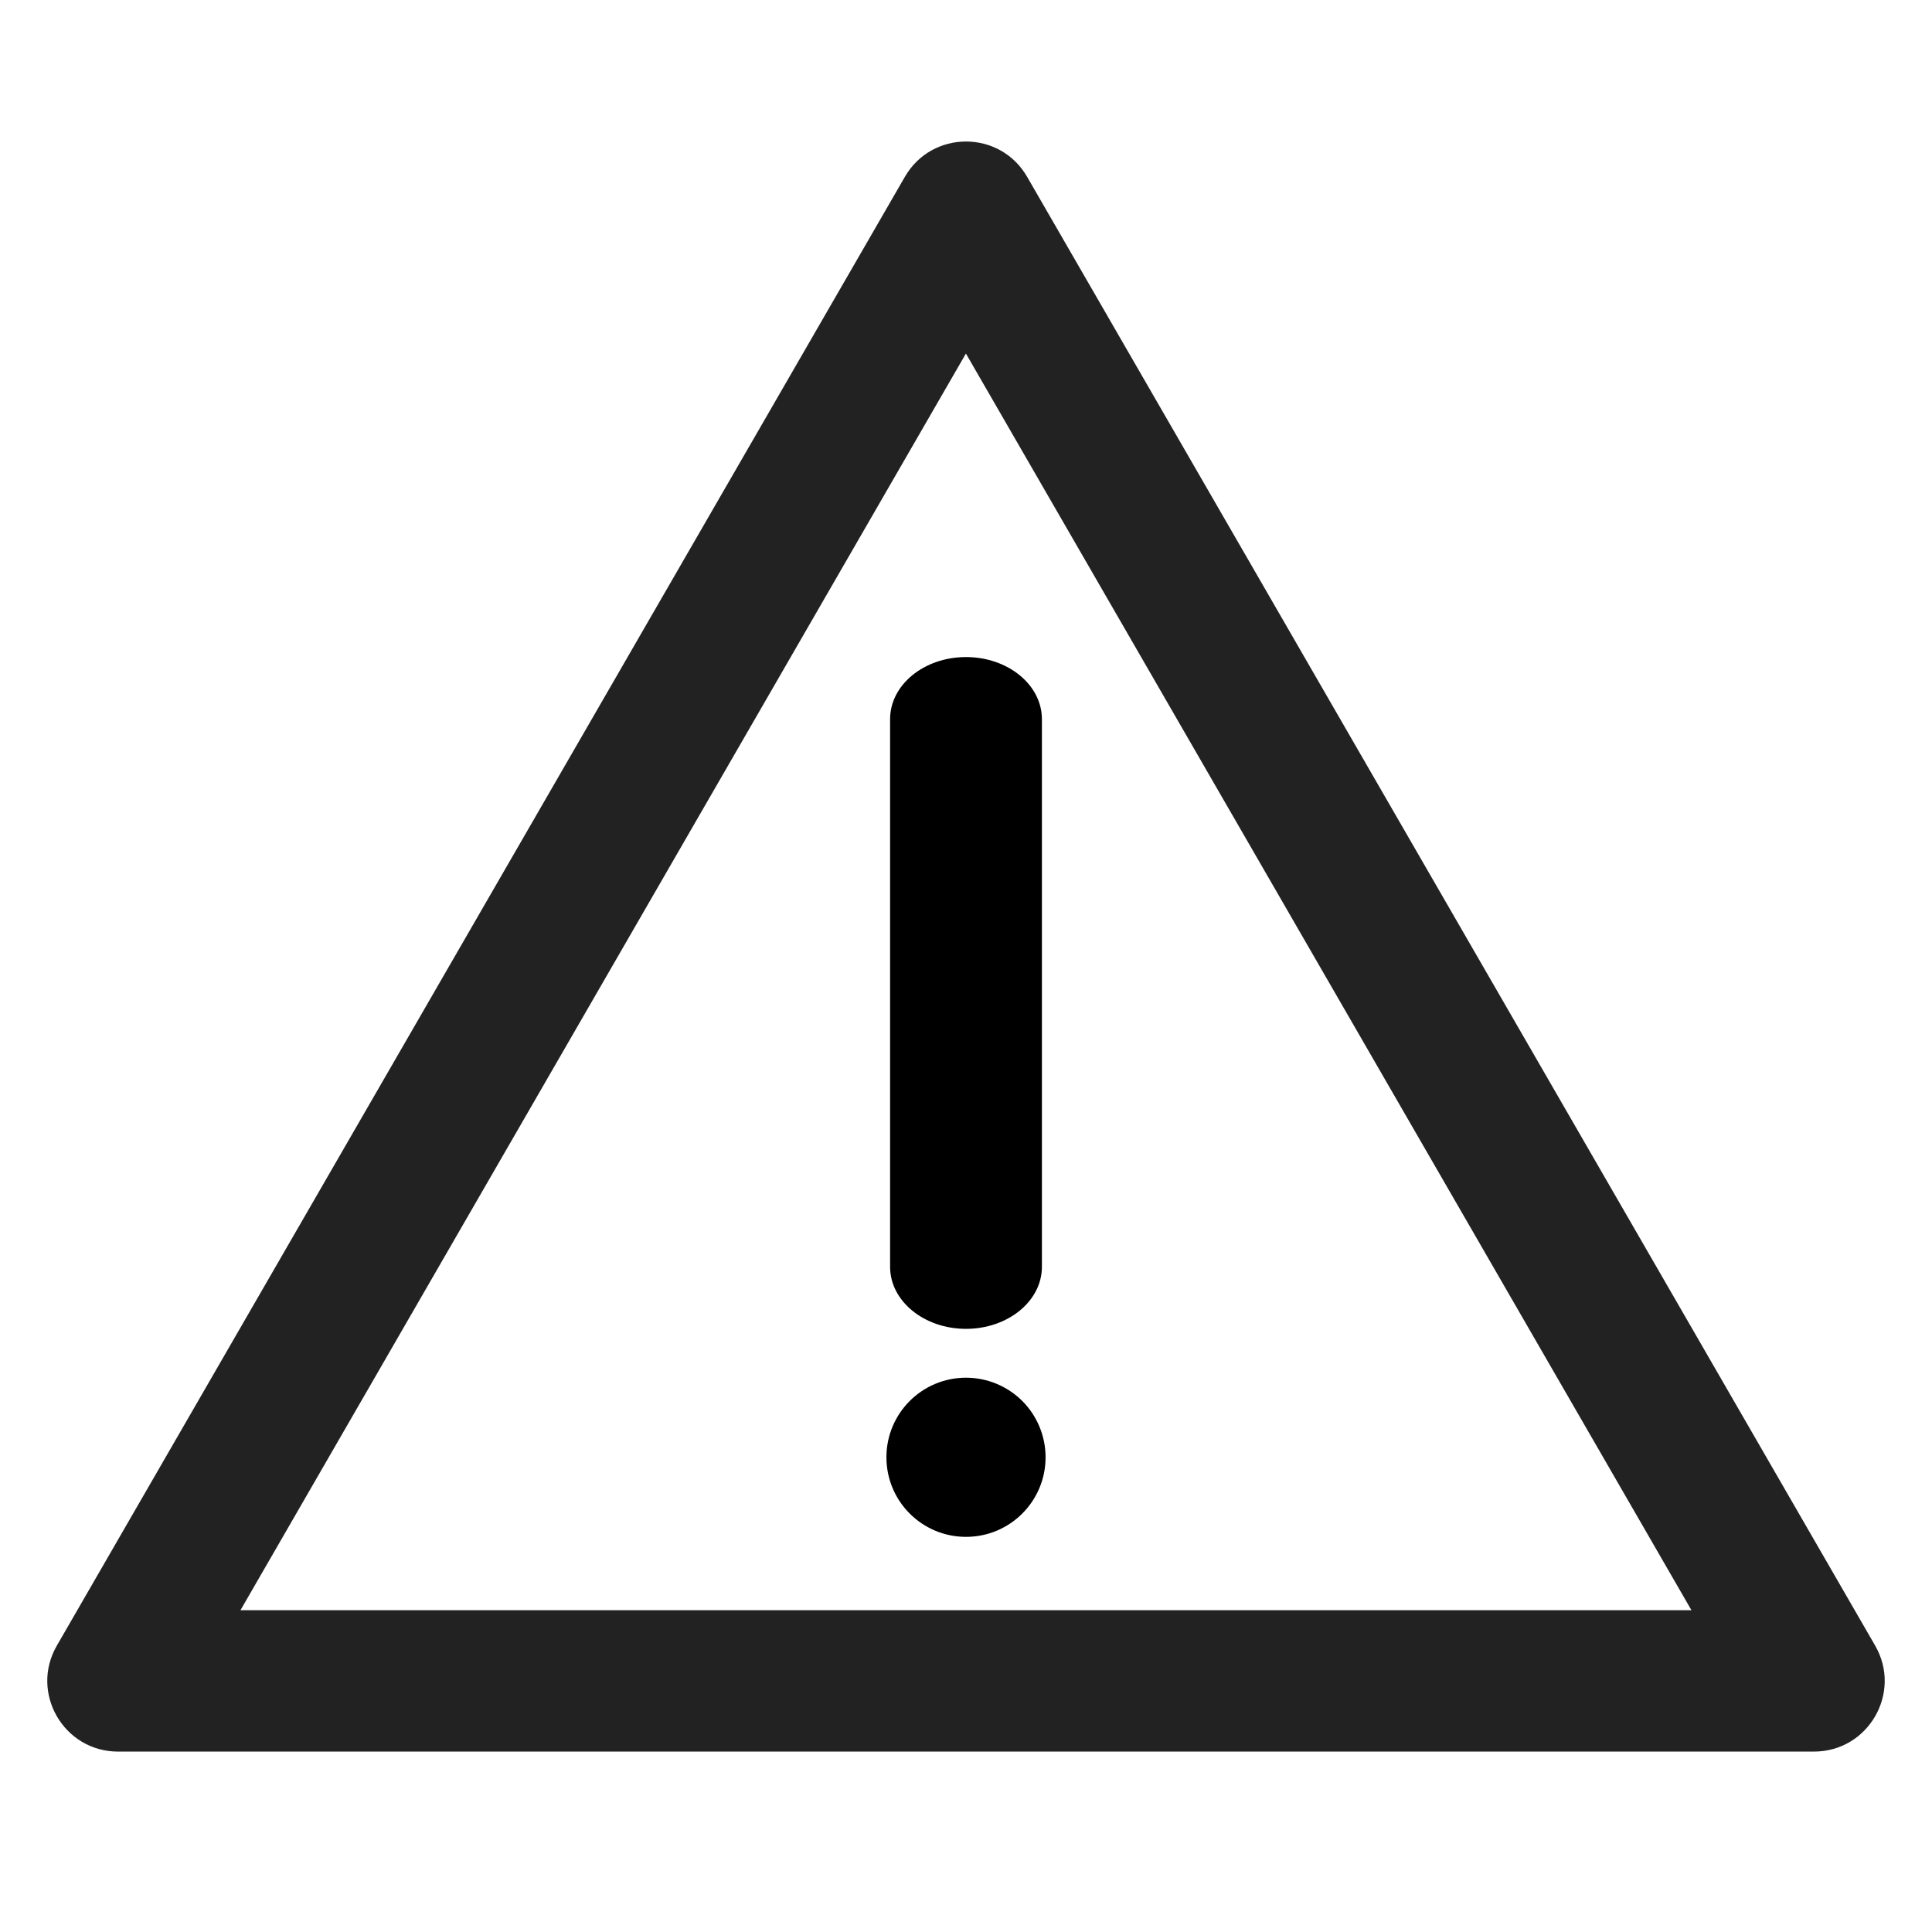
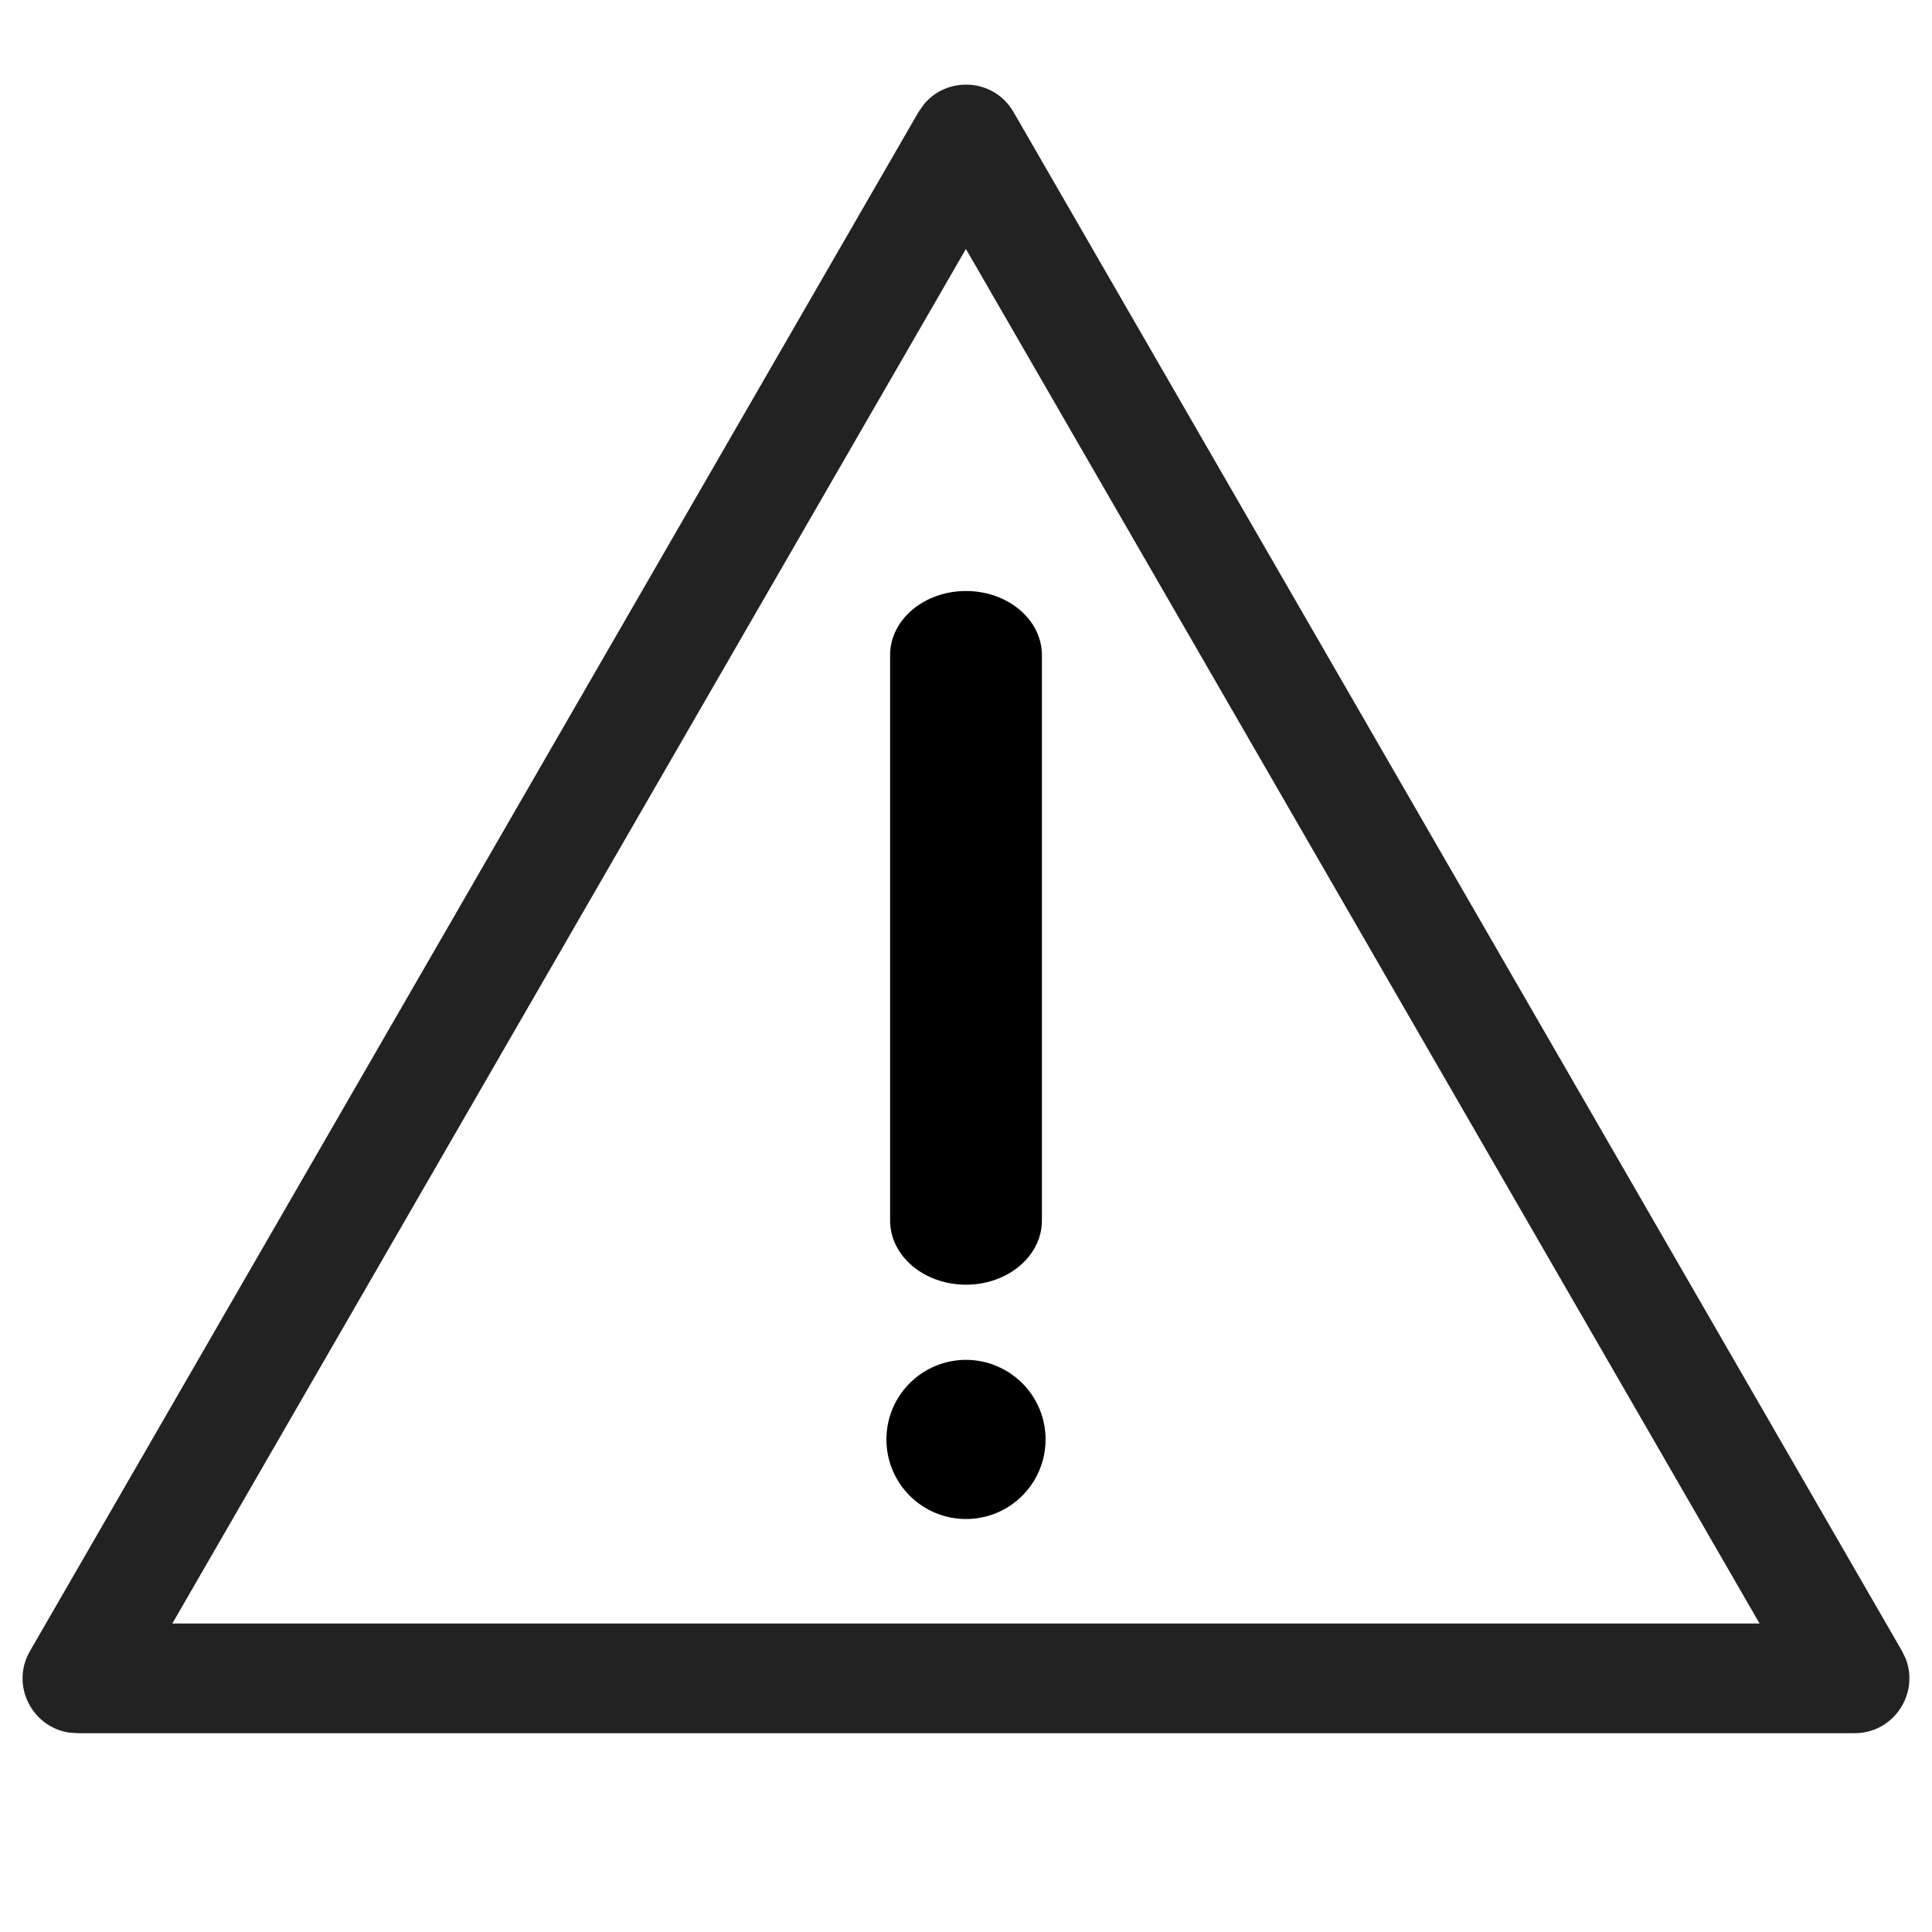
<svg xmlns="http://www.w3.org/2000/svg" width="21" height="21" viewBox="0 0 21 21">
  <g fill="none" fill-rule="evenodd">
-     <path fill="#000" fill-rule="nonzero" d="M10.5 14.444C10.956 14.444 11.325 14.142 11.325 13.77L11.325 7.817C11.325 7.444 10.956 7.142 10.5 7.142 10.044 7.142 9.675 7.444 9.675 7.817L9.675 13.77C9.675 14.142 10.044 14.444 10.5 14.444L10.5 14.444zM10.5 14.975C10.022 14.975 9.635 15.362 9.635 15.84 9.635 16.318 10.022 16.705 10.5 16.705 10.978 16.705 11.365 16.318 11.365 15.84 11.365 15.611 11.274 15.391 11.112 15.228 10.949 15.066 10.729 14.975 10.5 14.975z" />
-     <path fill="#222" fill-rule="nonzero" d="M9.835,1.923 L0.618,17.887 C0.322,18.399 0.692,19.039 1.283,19.039 L19.717,19.039 C20.308,19.039 20.678,18.399 20.382,17.887 L11.165,1.923 C10.87,1.41 10.13,1.41 9.835,1.923 Z M10.499,3.843 L18.385,17.502 L2.614,17.502 L10.499,3.843 Z" />
+     <path fill="#000" fill-rule="nonzero" d="M10.5 13.964C10.956 13.964 11.325 13.652 11.325 13.267L11.325 7.121C11.325 6.736 10.956 6.424 10.5 6.424 10.044 6.424 9.675 6.736 9.675 7.121L9.675 13.267C9.675 13.652 10.044 13.964 10.5 13.964L10.5 13.964zM10.5 14.781C10.022 14.781 9.635 15.169 9.635 15.646 9.635 16.124 10.022 16.511 10.5 16.511 10.978 16.511 11.365 16.124 11.365 15.646 11.365 15.417 11.274 15.197 11.112 15.035 10.949 14.873 10.729 14.781 10.5 14.781z" />
+     <path fill="#222" fill-rule="nonzero" d="M10.043,1.133 C10.3,0.823 10.804,0.851 11.016,1.217 L11.016,1.217 L20.674,17.946 L20.713,18.026 C20.864,18.407 20.586,18.839 20.158,18.839 L20.158,18.839 L0.842,18.839 L0.753,18.833 C0.347,18.773 0.112,18.316 0.326,17.946 L0.326,17.946 L9.984,1.217 Z M10.499,2.706 L1.873,17.647 L19.126,17.647 L10.499,2.706 Z" />
  </g>
</svg>
